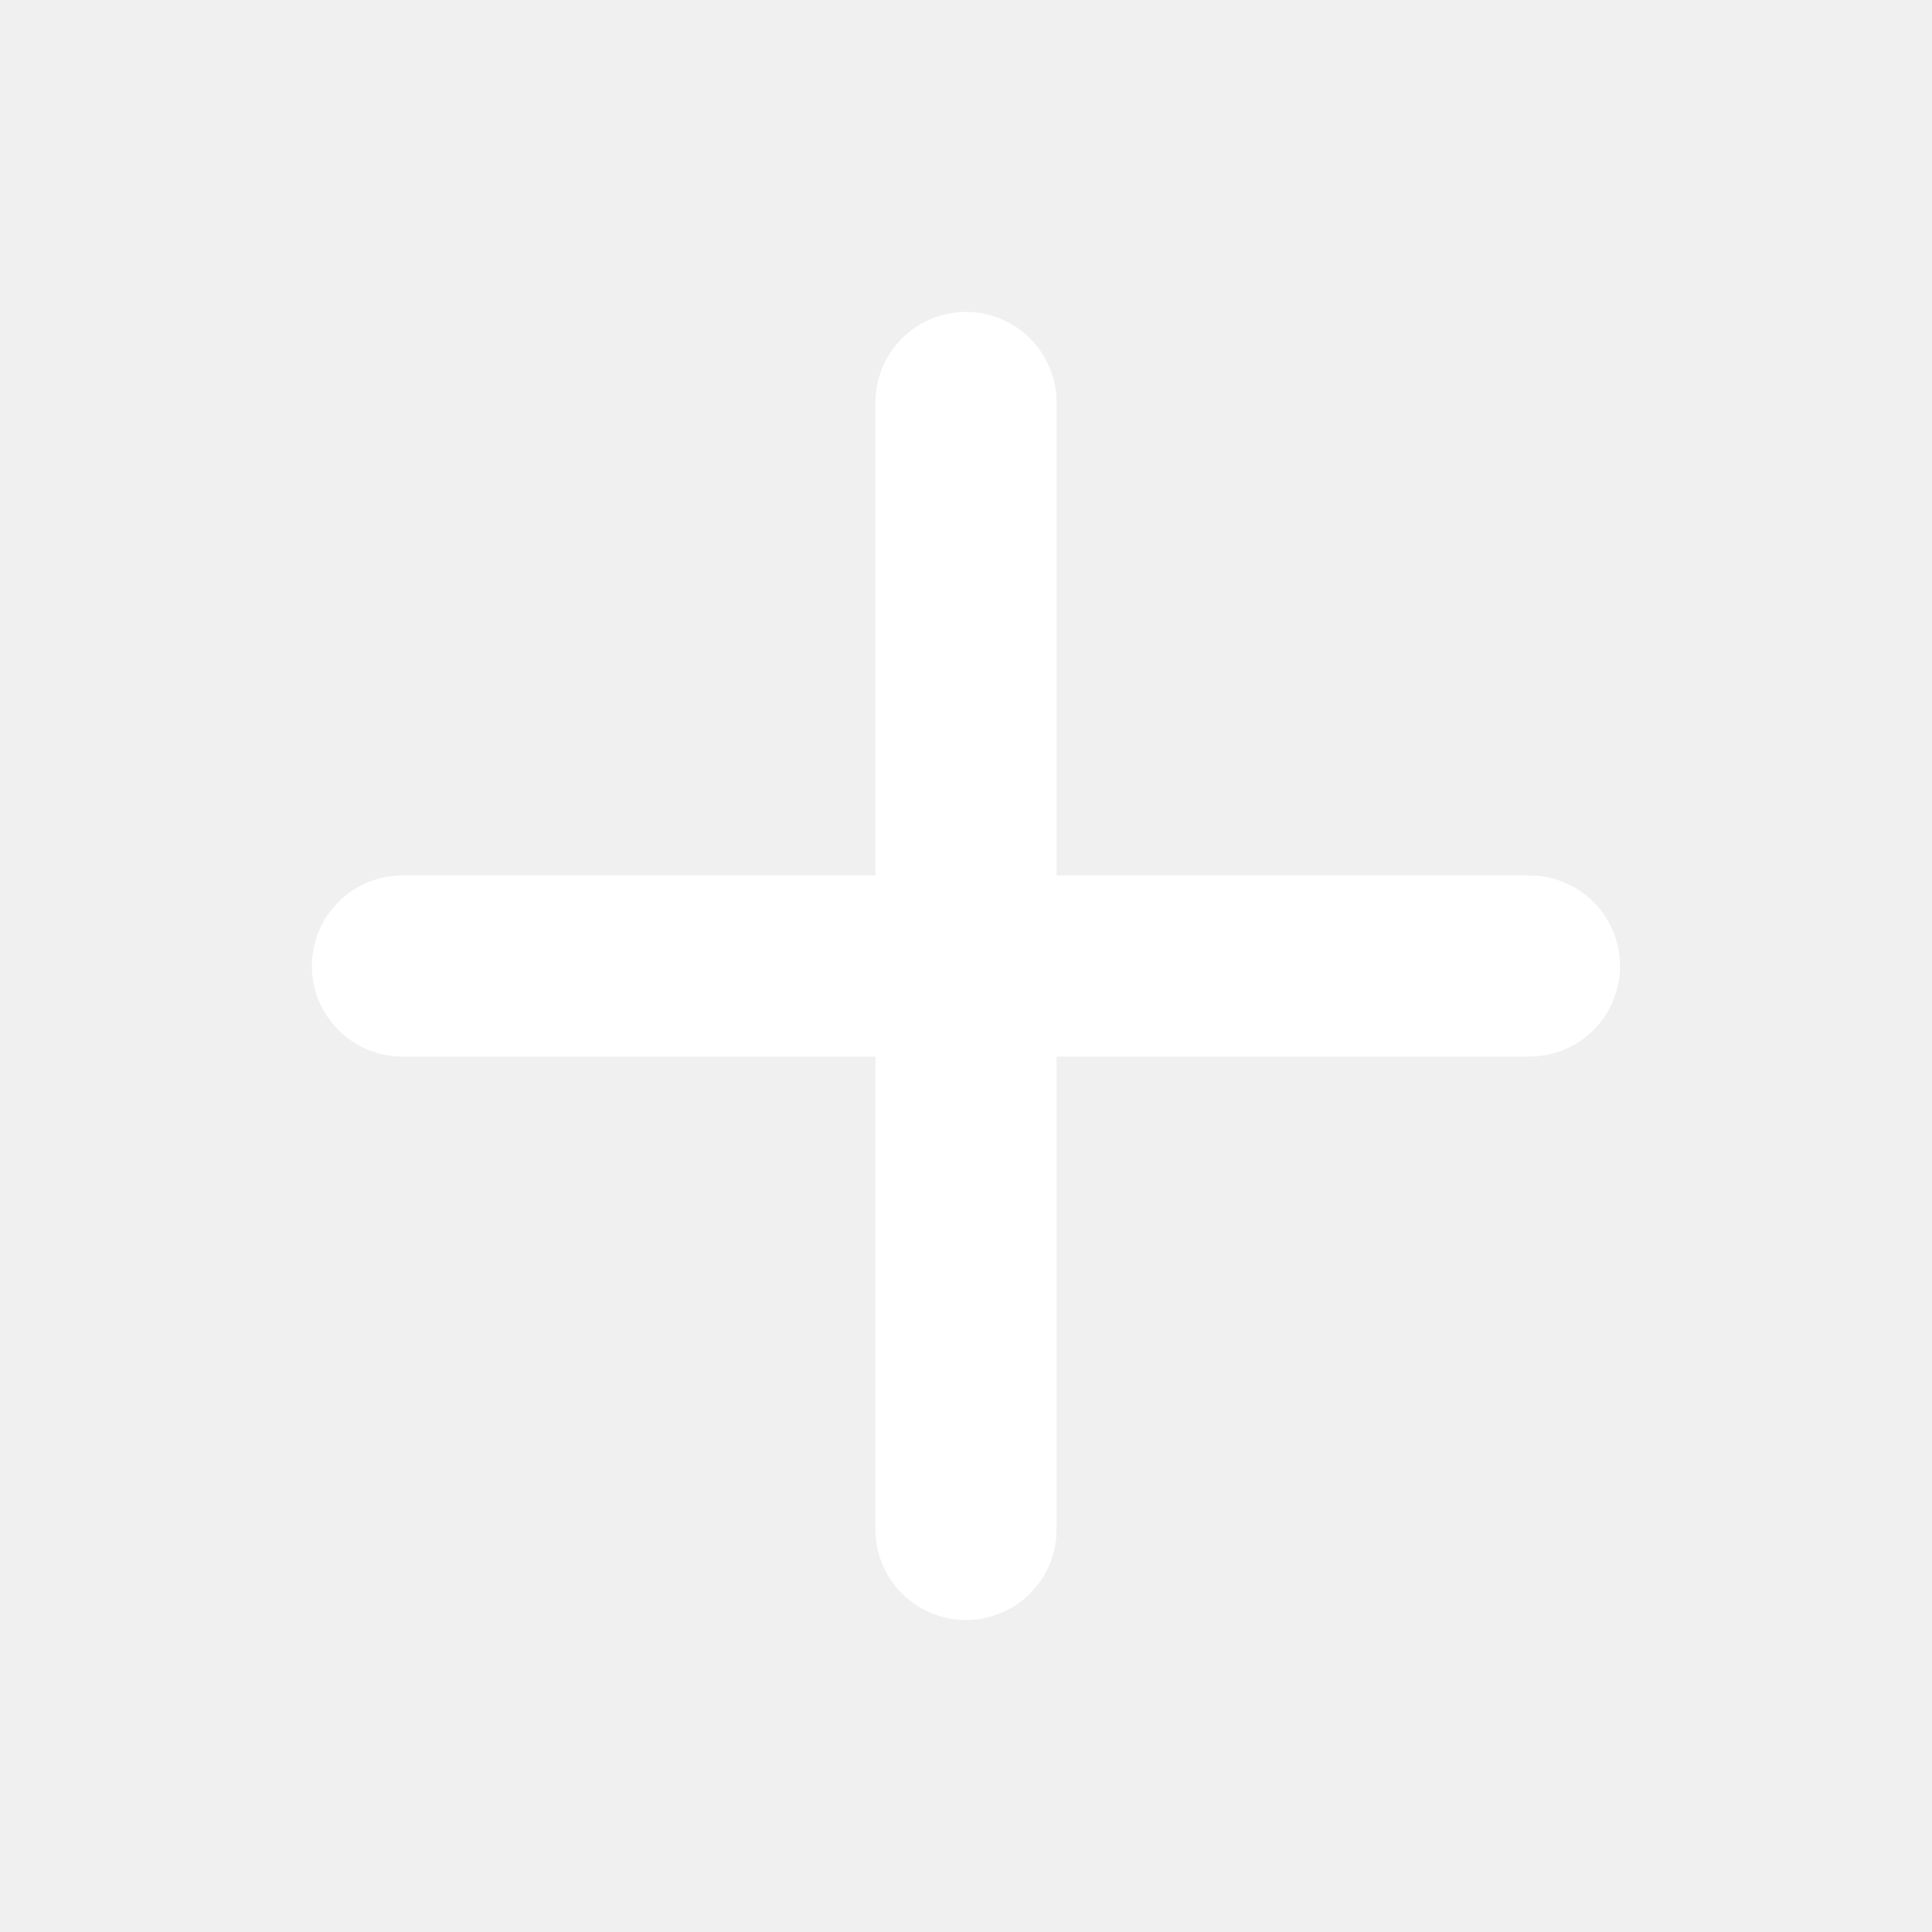
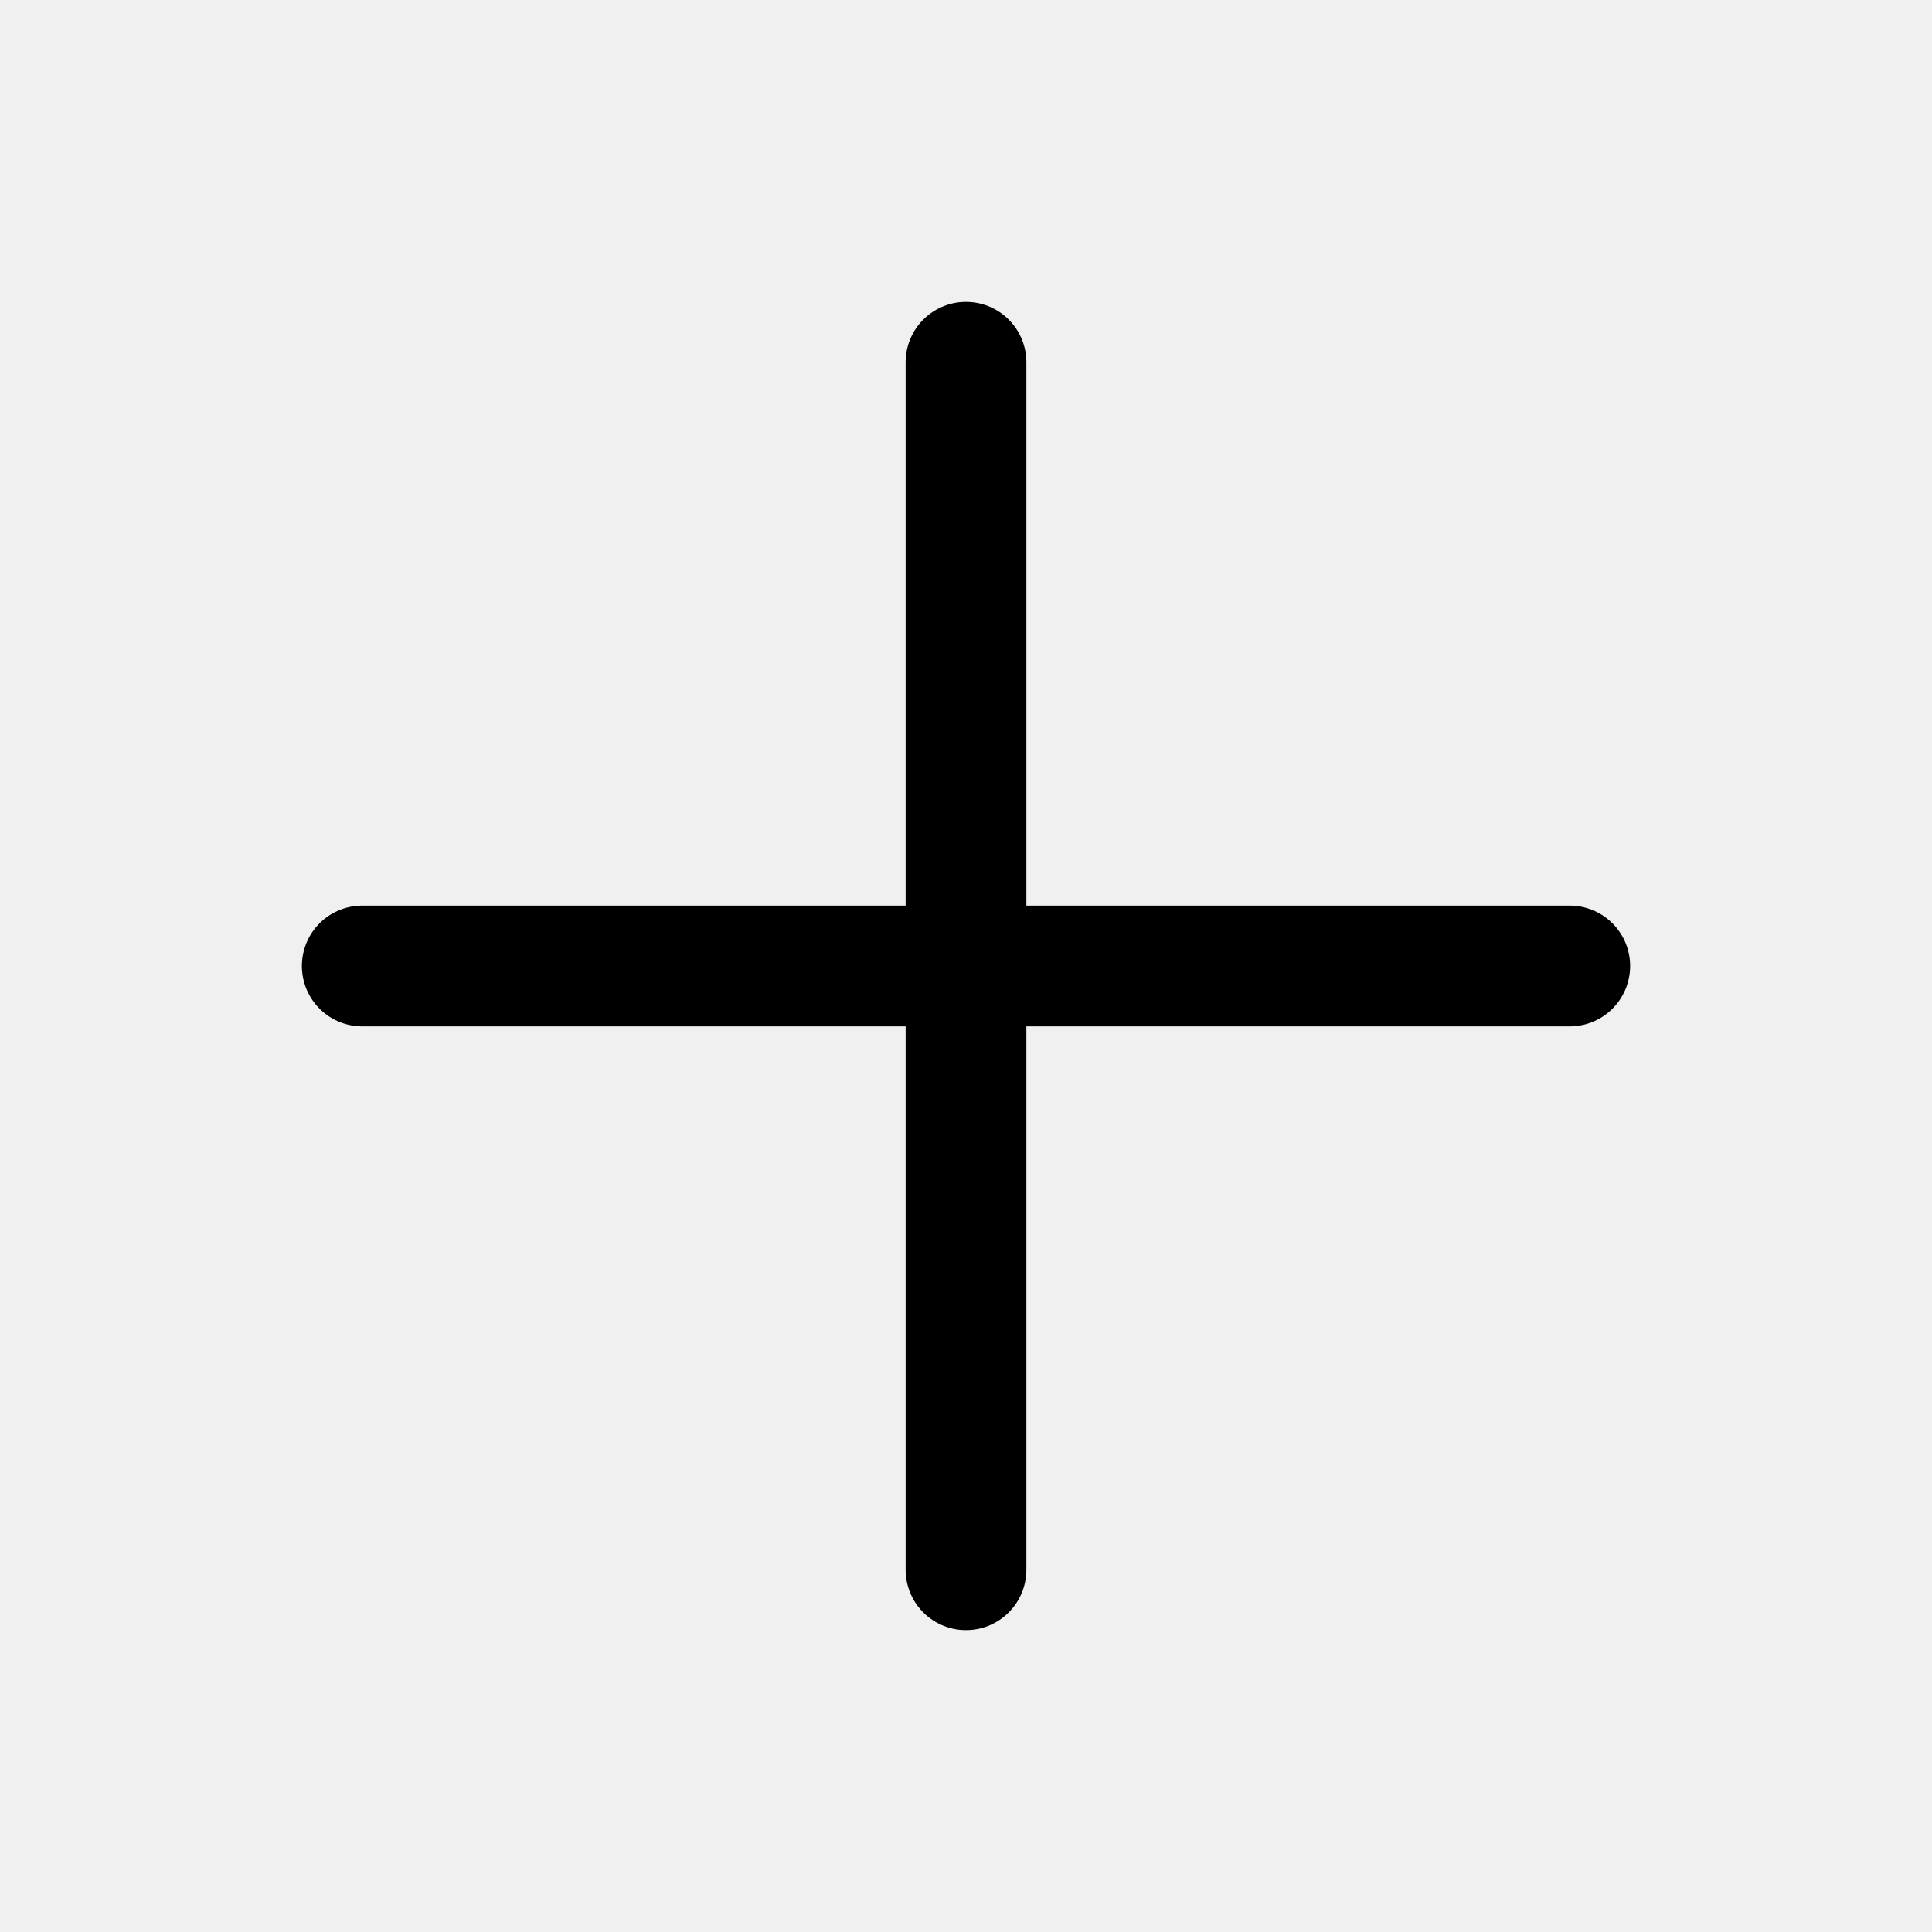
- <svg xmlns="http://www.w3.org/2000/svg" viewBox="0 0 16 16" fill="none">
-   <path d="M8 3.333V12.666" stroke="white" stroke-width="1.5" stroke-linecap="round" stroke-linejoin="round" />
-   <path d="M3.333 8H12.666" stroke="white" stroke-width="1.5" stroke-linecap="round" stroke-linejoin="round" />
+ <svg xmlns="http://www.w3.org/2000/svg" fill="none" viewBox="0 0 24 24" stroke-width="1.5" stroke="currentColor" class="size-6">
+   <path stroke-linecap="round" stroke-linejoin="round" d="M12 4.5v15m7.5-7.5h-15" />
</svg>
